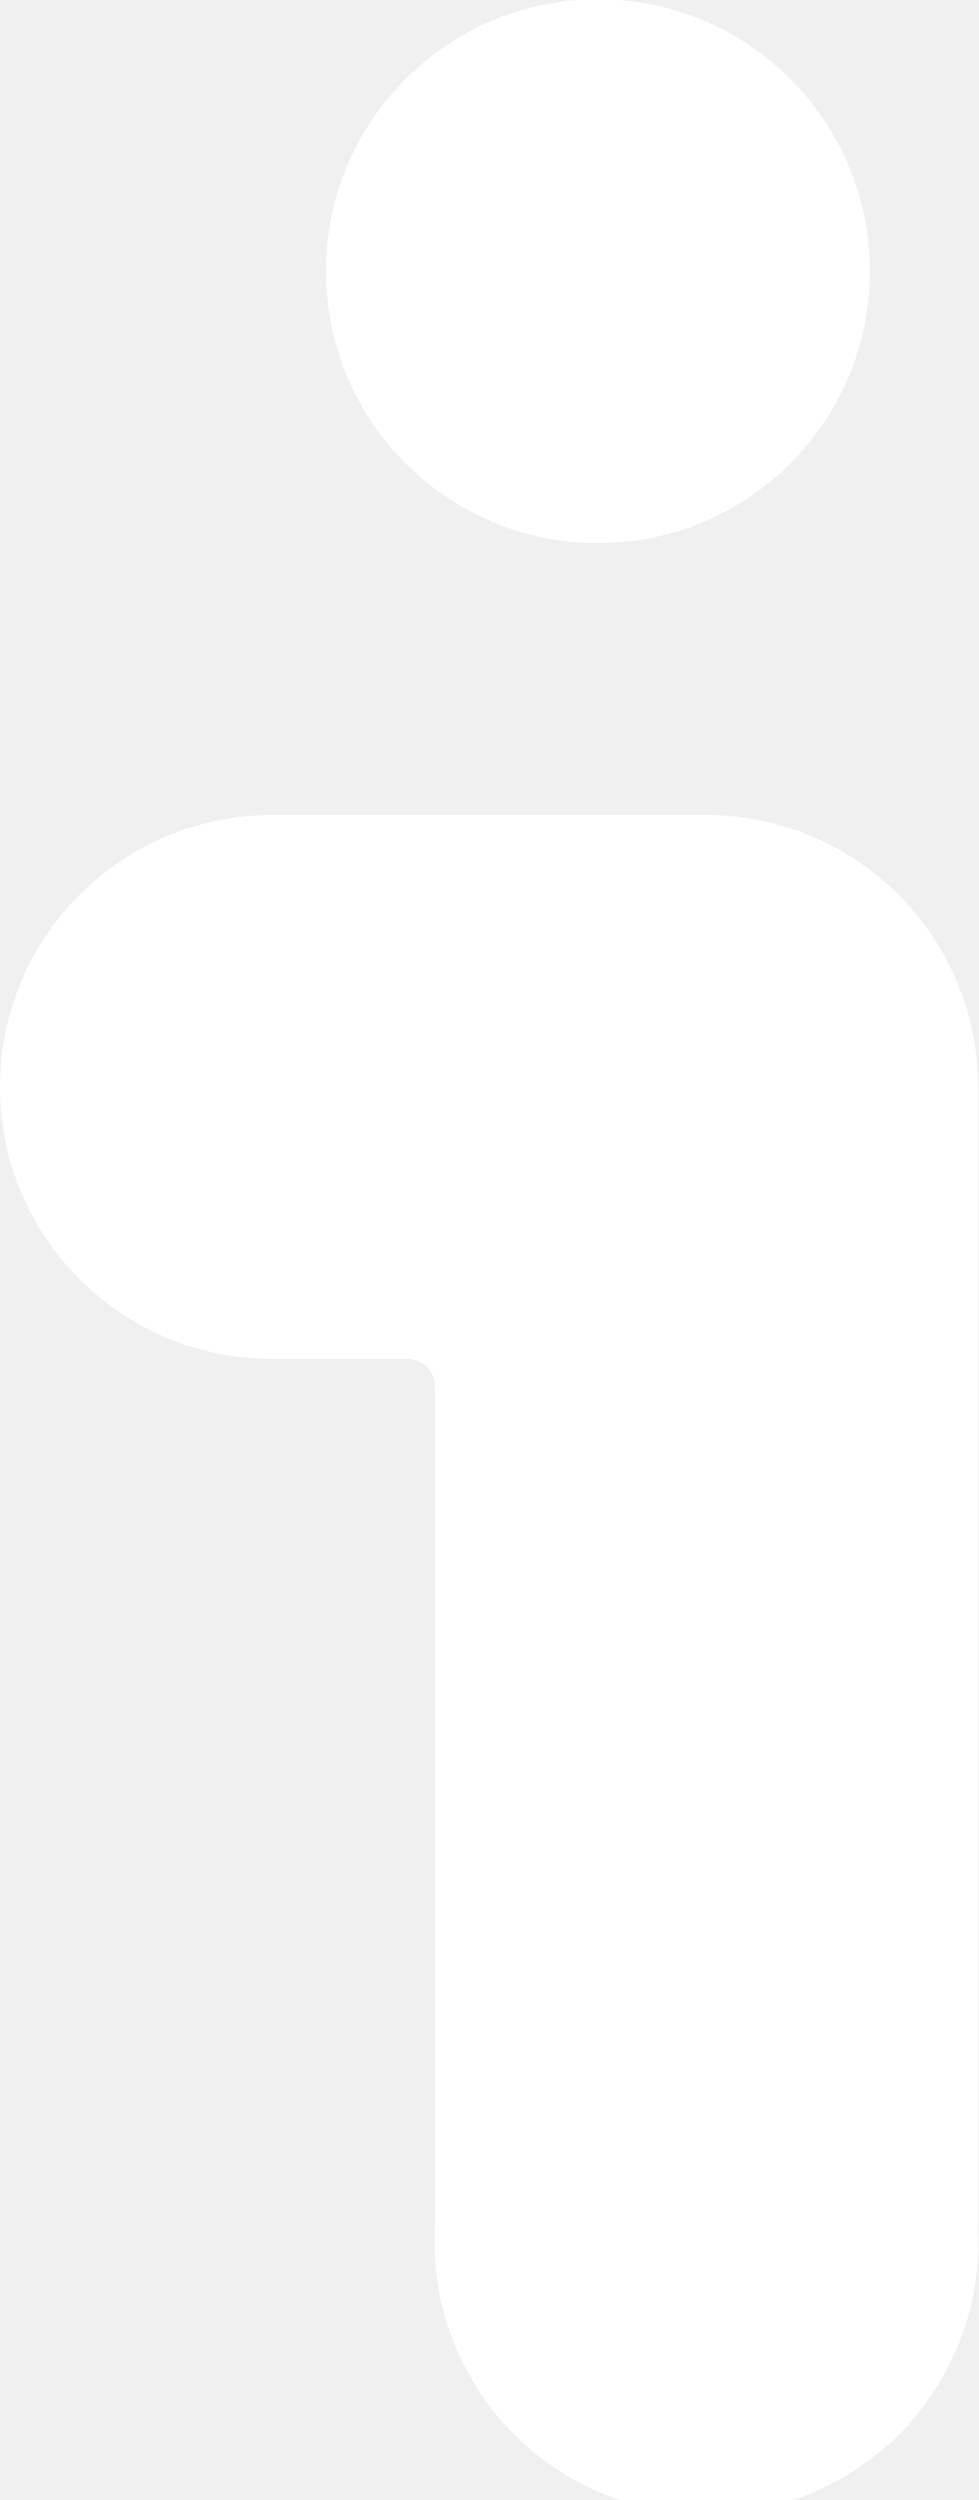
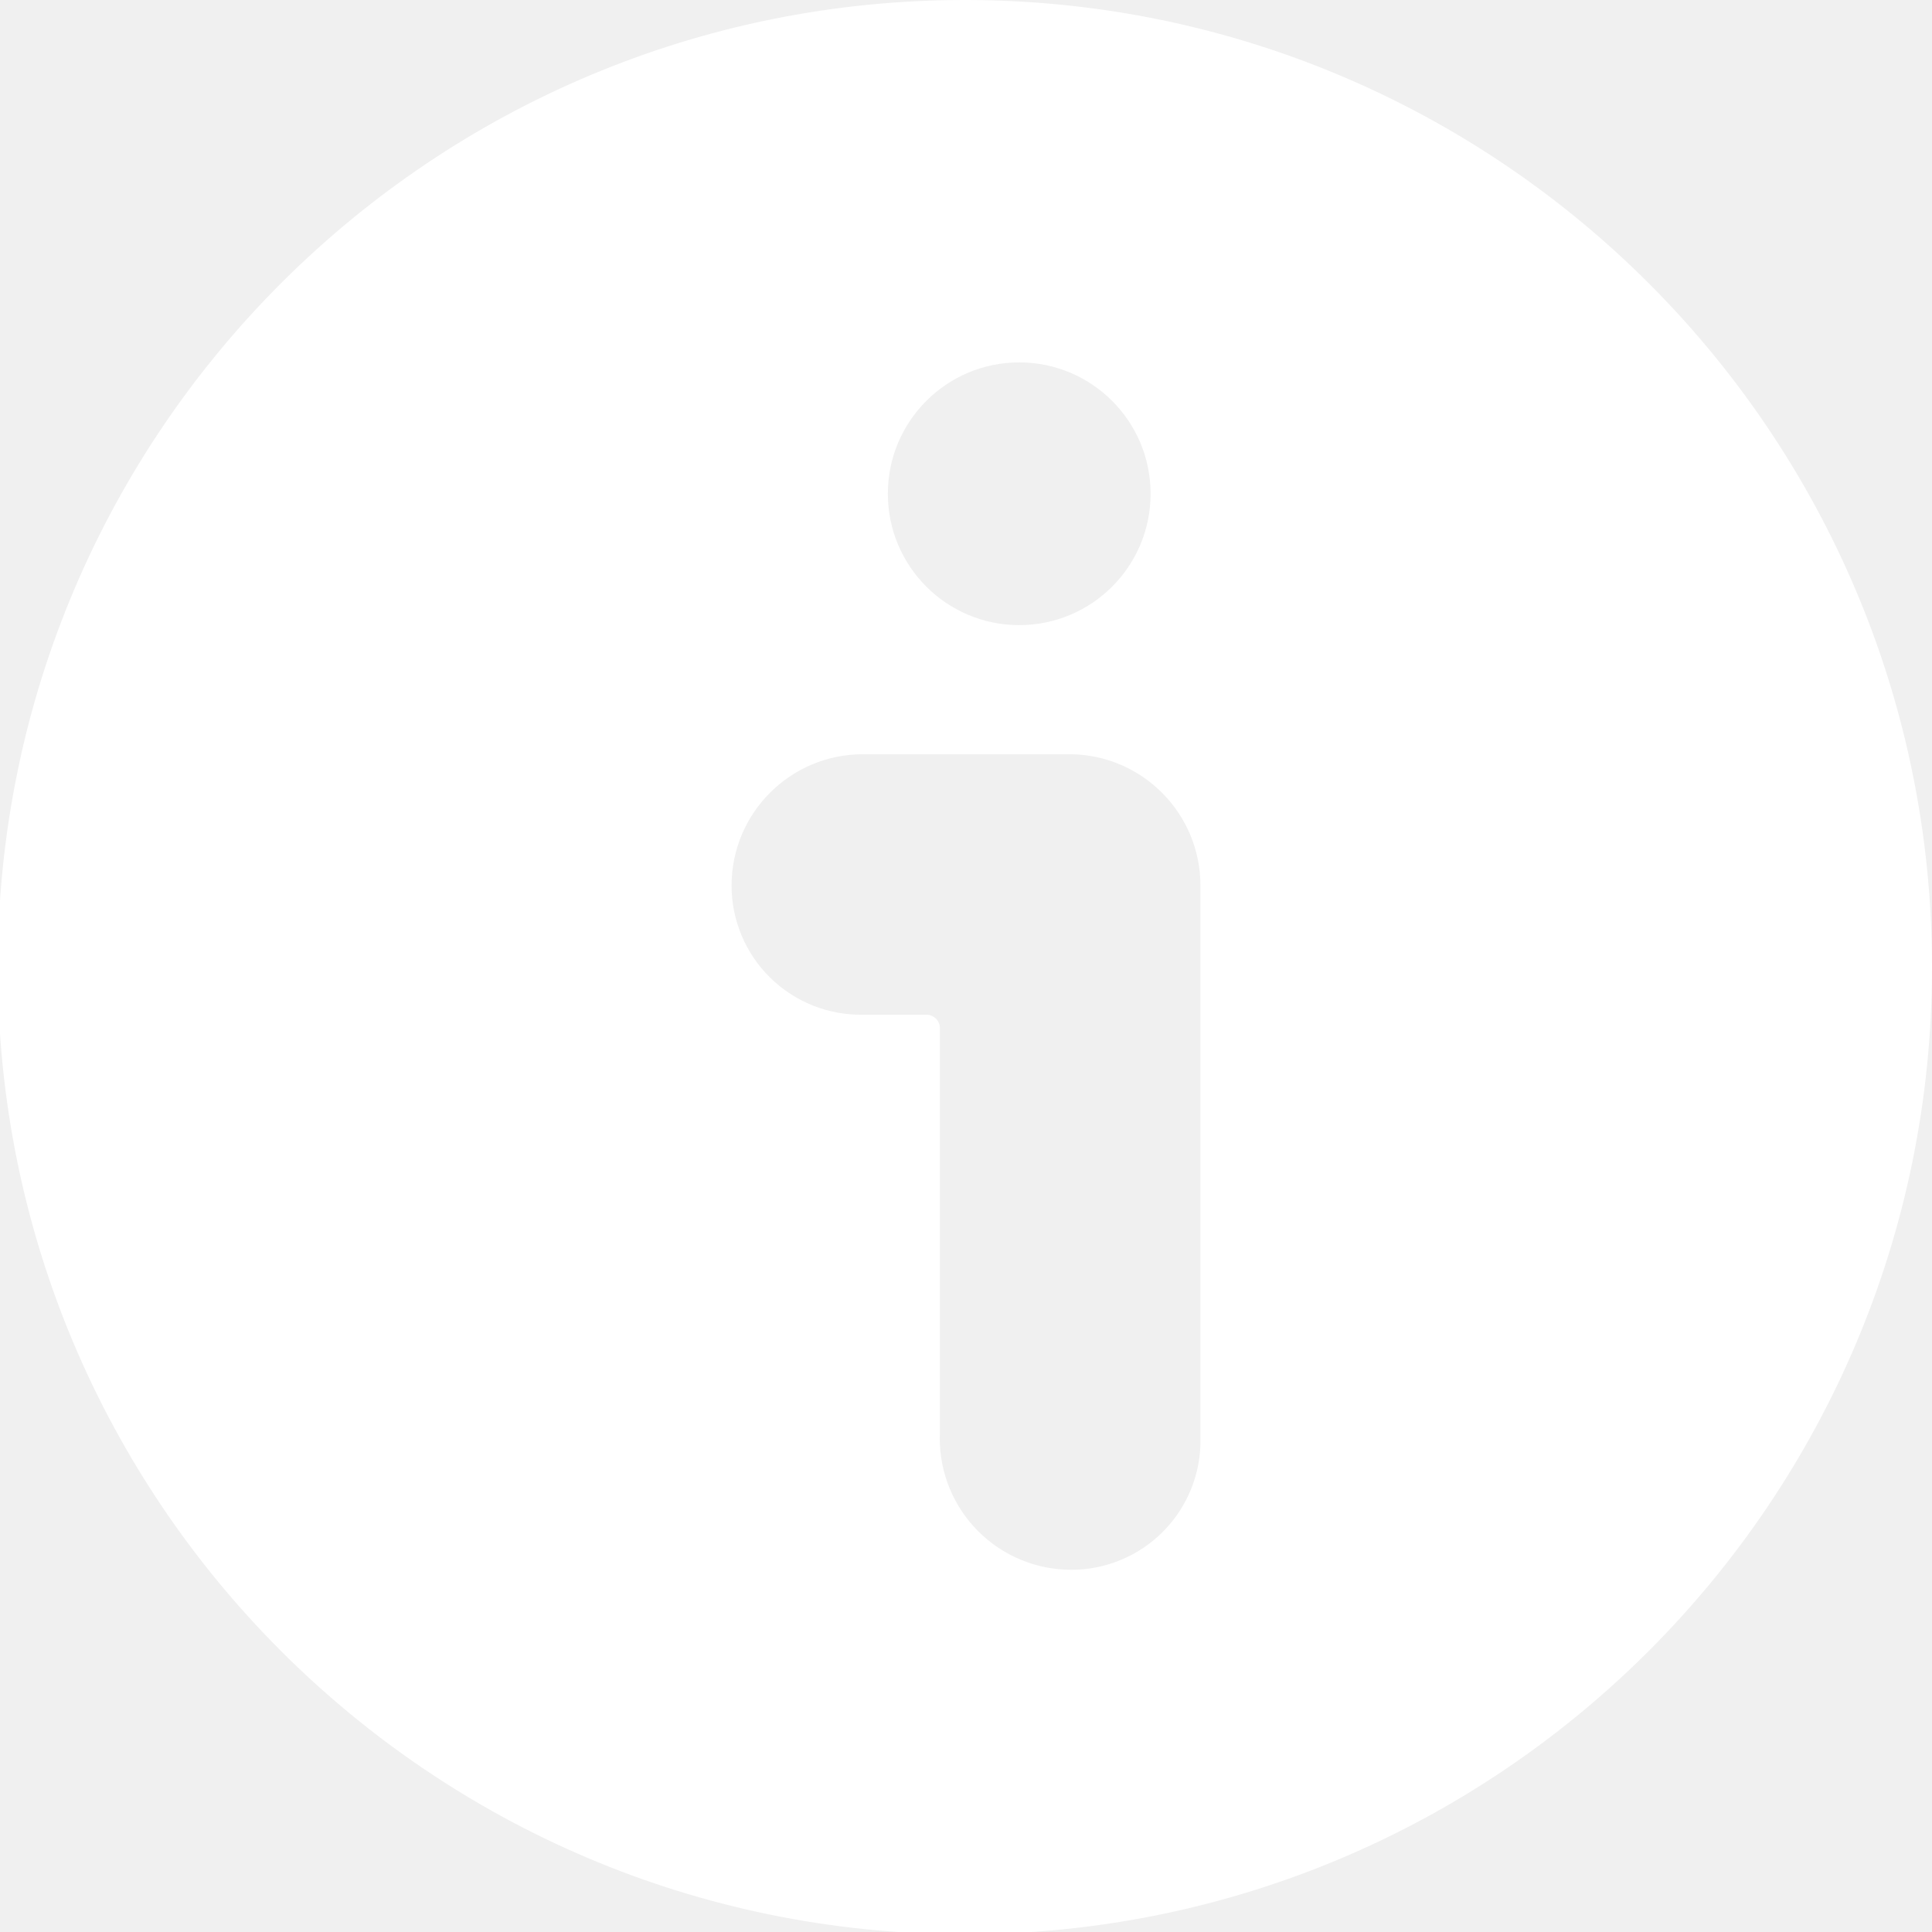
- <svg xmlns="http://www.w3.org/2000/svg" viewBox="0 0 13.2 33.74">
+ <svg xmlns="http://www.w3.org/2000/svg" viewBox="0 0 8.53 8.53">
  <defs>
    <style>.a{fill:#fff;}</style>
  </defs>
-   <path class="a" d="M9.54,11H3.67a3.67,3.67,0,0,0,0,7.34H5.5a.37.37,0,0,1,.37.36V30.07a3.67,3.67,0,1,0,7.33,0V14.67A3.67,3.67,0,0,0,9.54,11Z" />
-   <path class="a" d="M8.07,7.33A3.67,3.67,0,1,0,4.4,3.67,3.67,3.67,0,0,0,8.07,7.33Z" />
+   <path class="a" d="M4.27,0A4.27,4.27,0,1,0,8.53,4.27,4.27,4.27,0,0,0,4.27,0ZM3.92,2.18a.58.58,0,1,1,.58.58.58.58,0,0,1-.58-.58ZM5.3,6.32v.06a.57.57,0,0,1-.6.55.58.58,0,0,1-.55-.61V4.54a.06.06,0,0,0-.06-.06H3.81a.57.57,0,0,1-.58-.57.58.58,0,0,1,.58-.58h.92a.58.58,0,0,1,.57.58Z" />
</svg>
